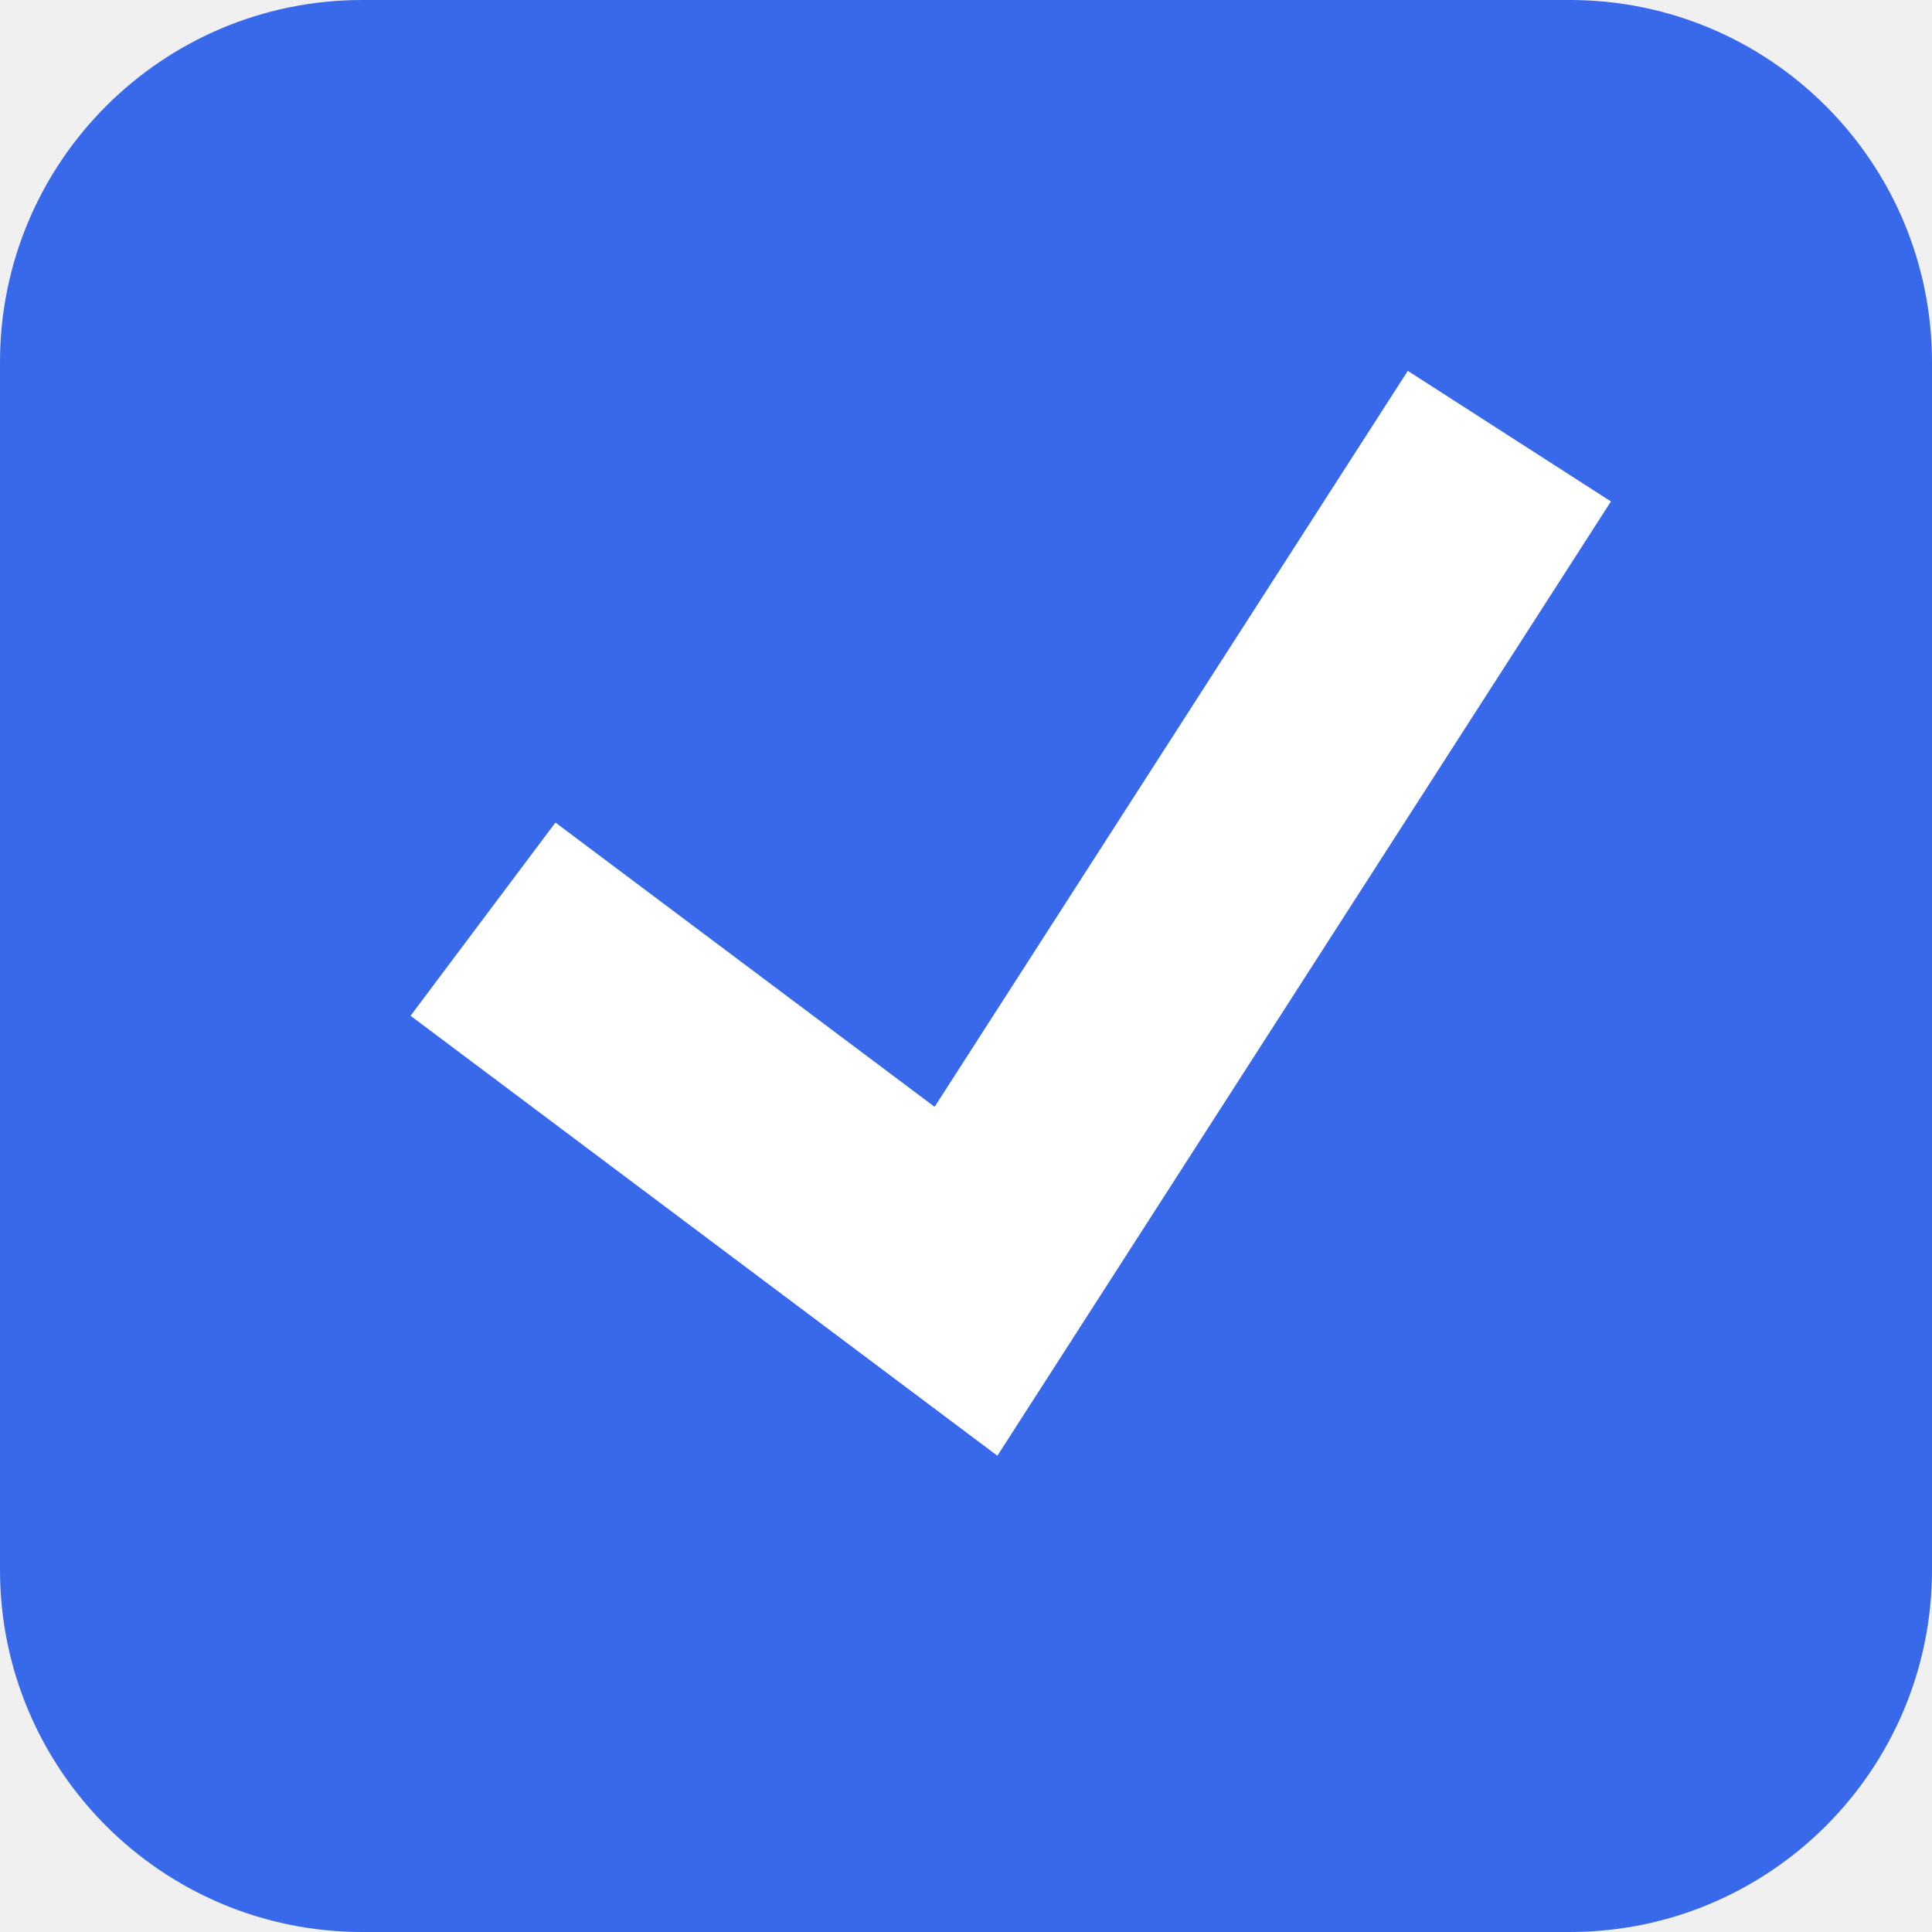
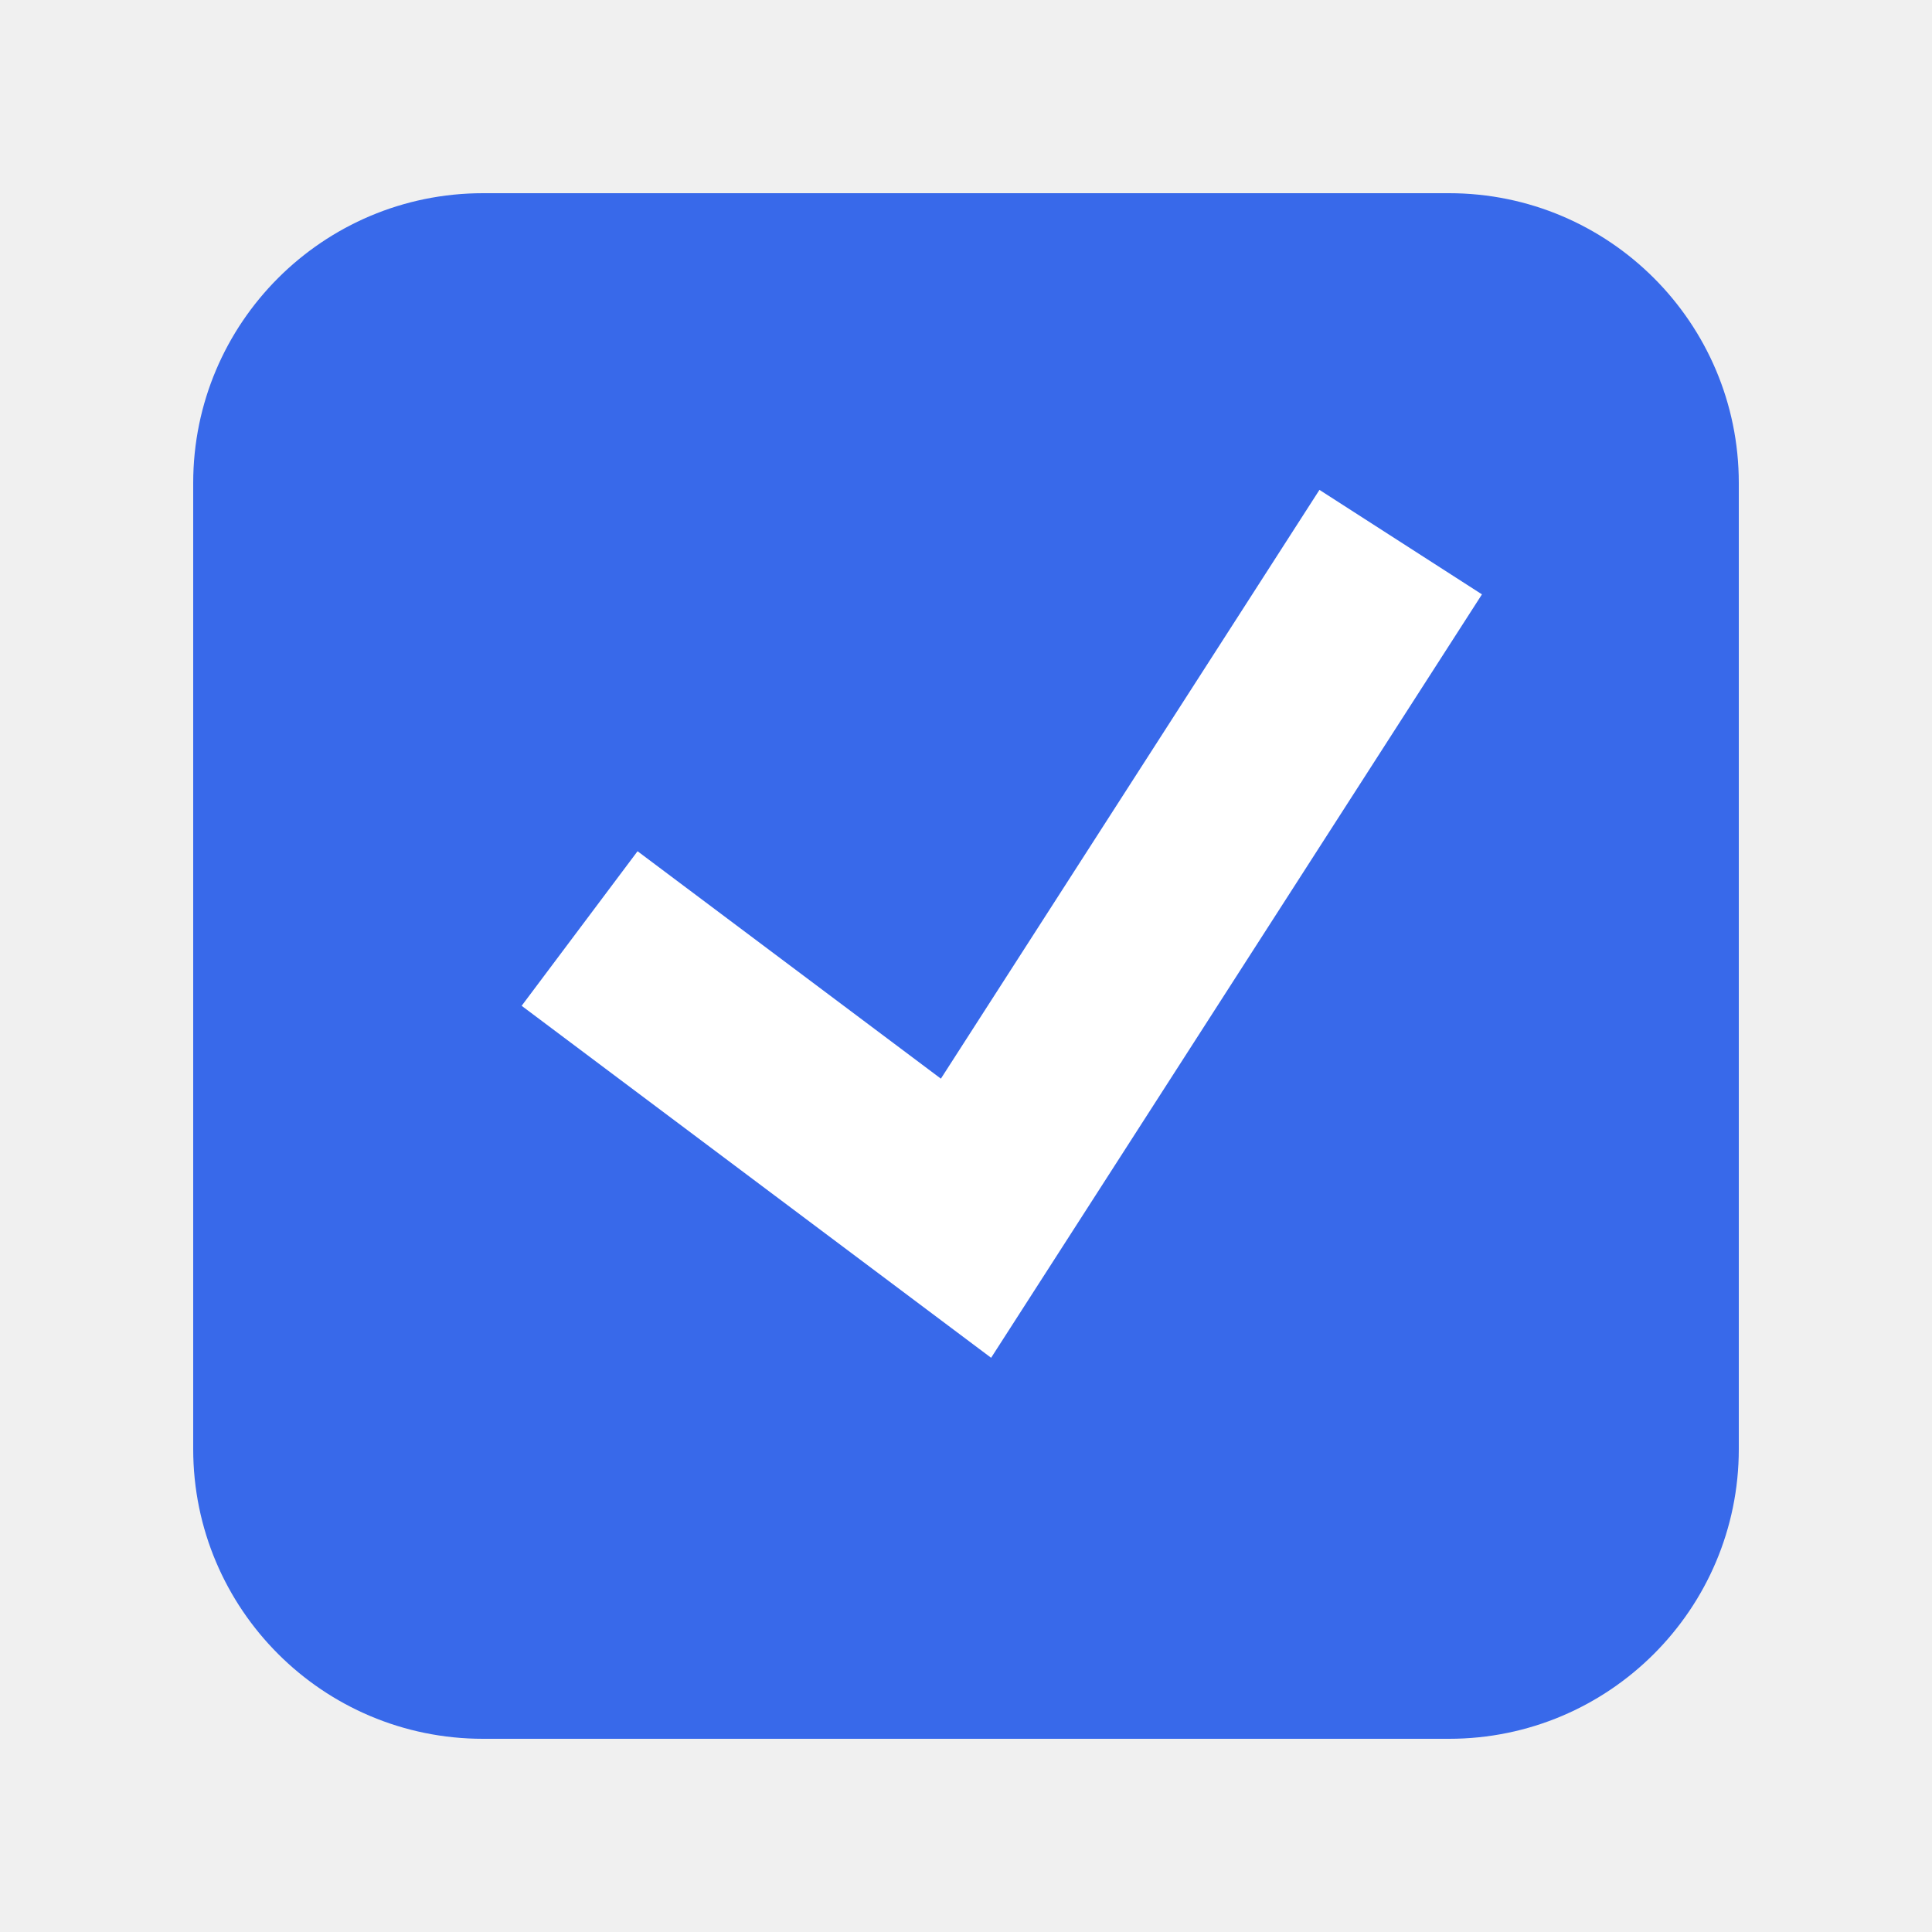
- <svg xmlns="http://www.w3.org/2000/svg" width="16" height="16" viewBox="0 0 16 16" fill="none">
-   <rect width="16" height="16" rx="3" fill="#3869EA" />
-   <path d="M4 7.612L8 10.611L12.5 3.612" stroke="white" stroke-width="2" />
+ <svg xmlns="http://www.w3.org/2000/svg" width="20" height="20" viewBox="0 0 20 20" fill="none">
+   <rect x="2" y="2" width="16" height="16" rx="3" fill="#3869EA" />
+   <path d="M6 9.612L10 12.611L14.5 5.612" stroke="white" stroke-width="2" />
</svg>
